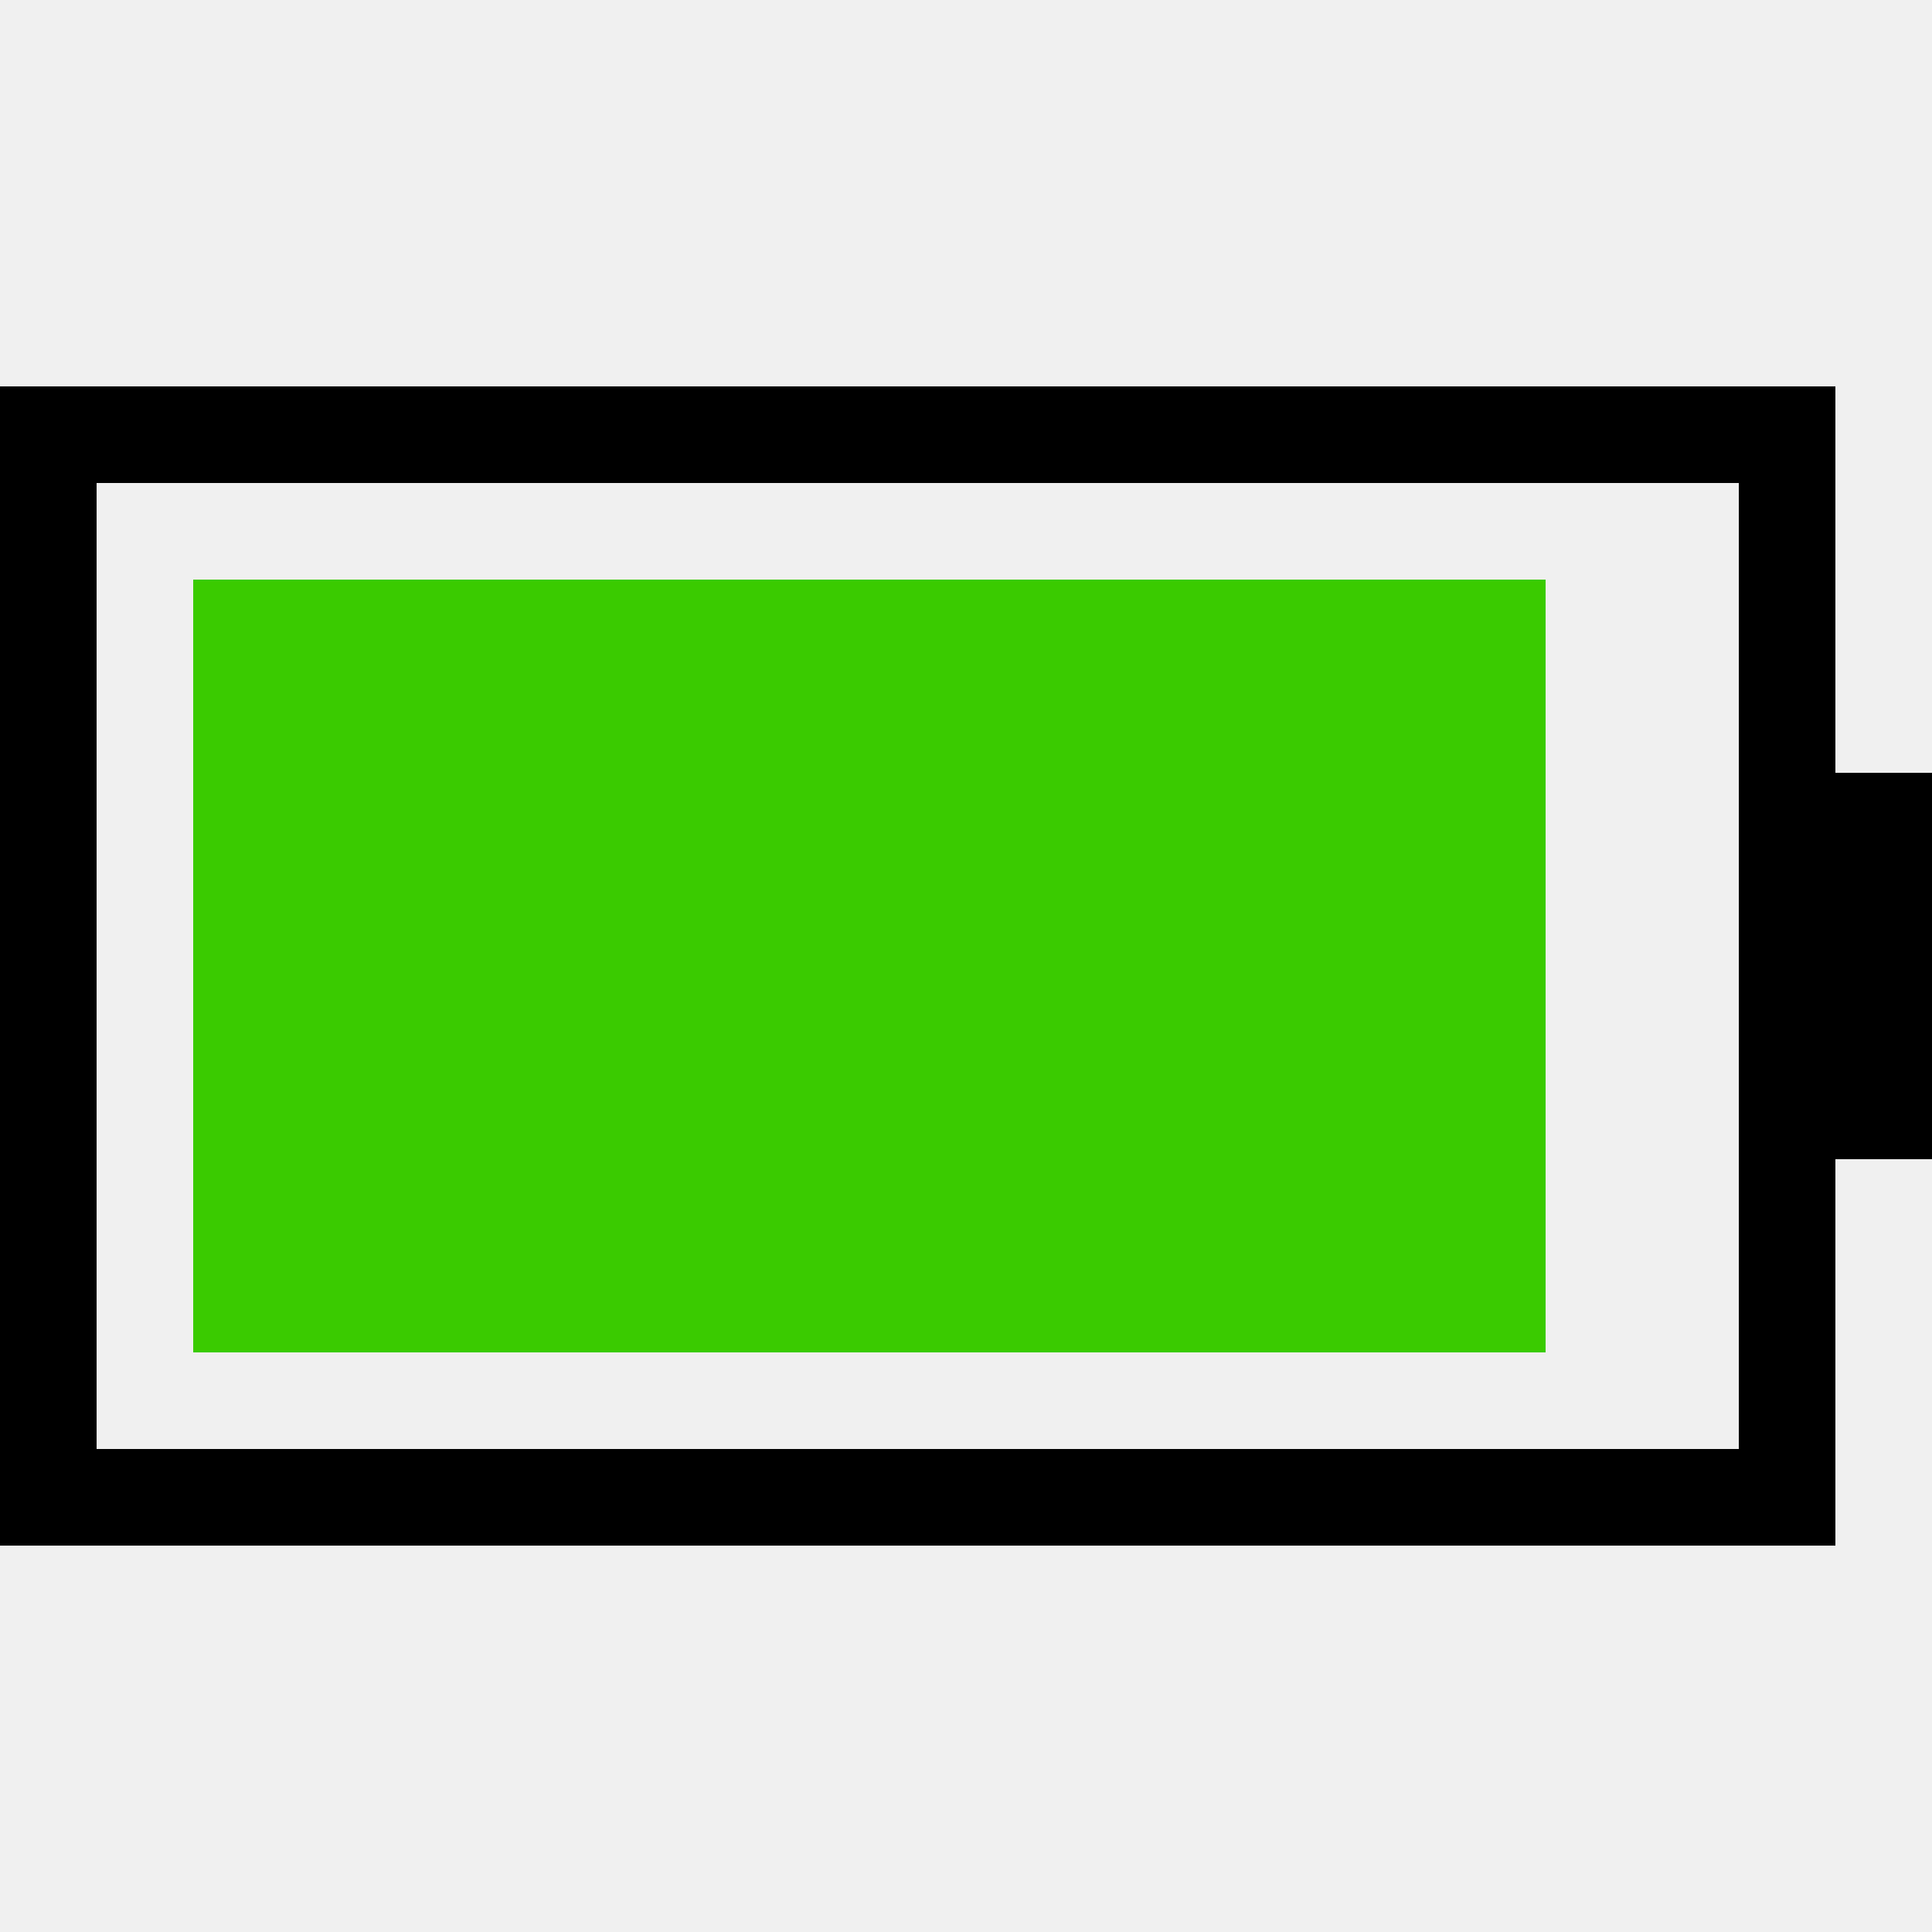
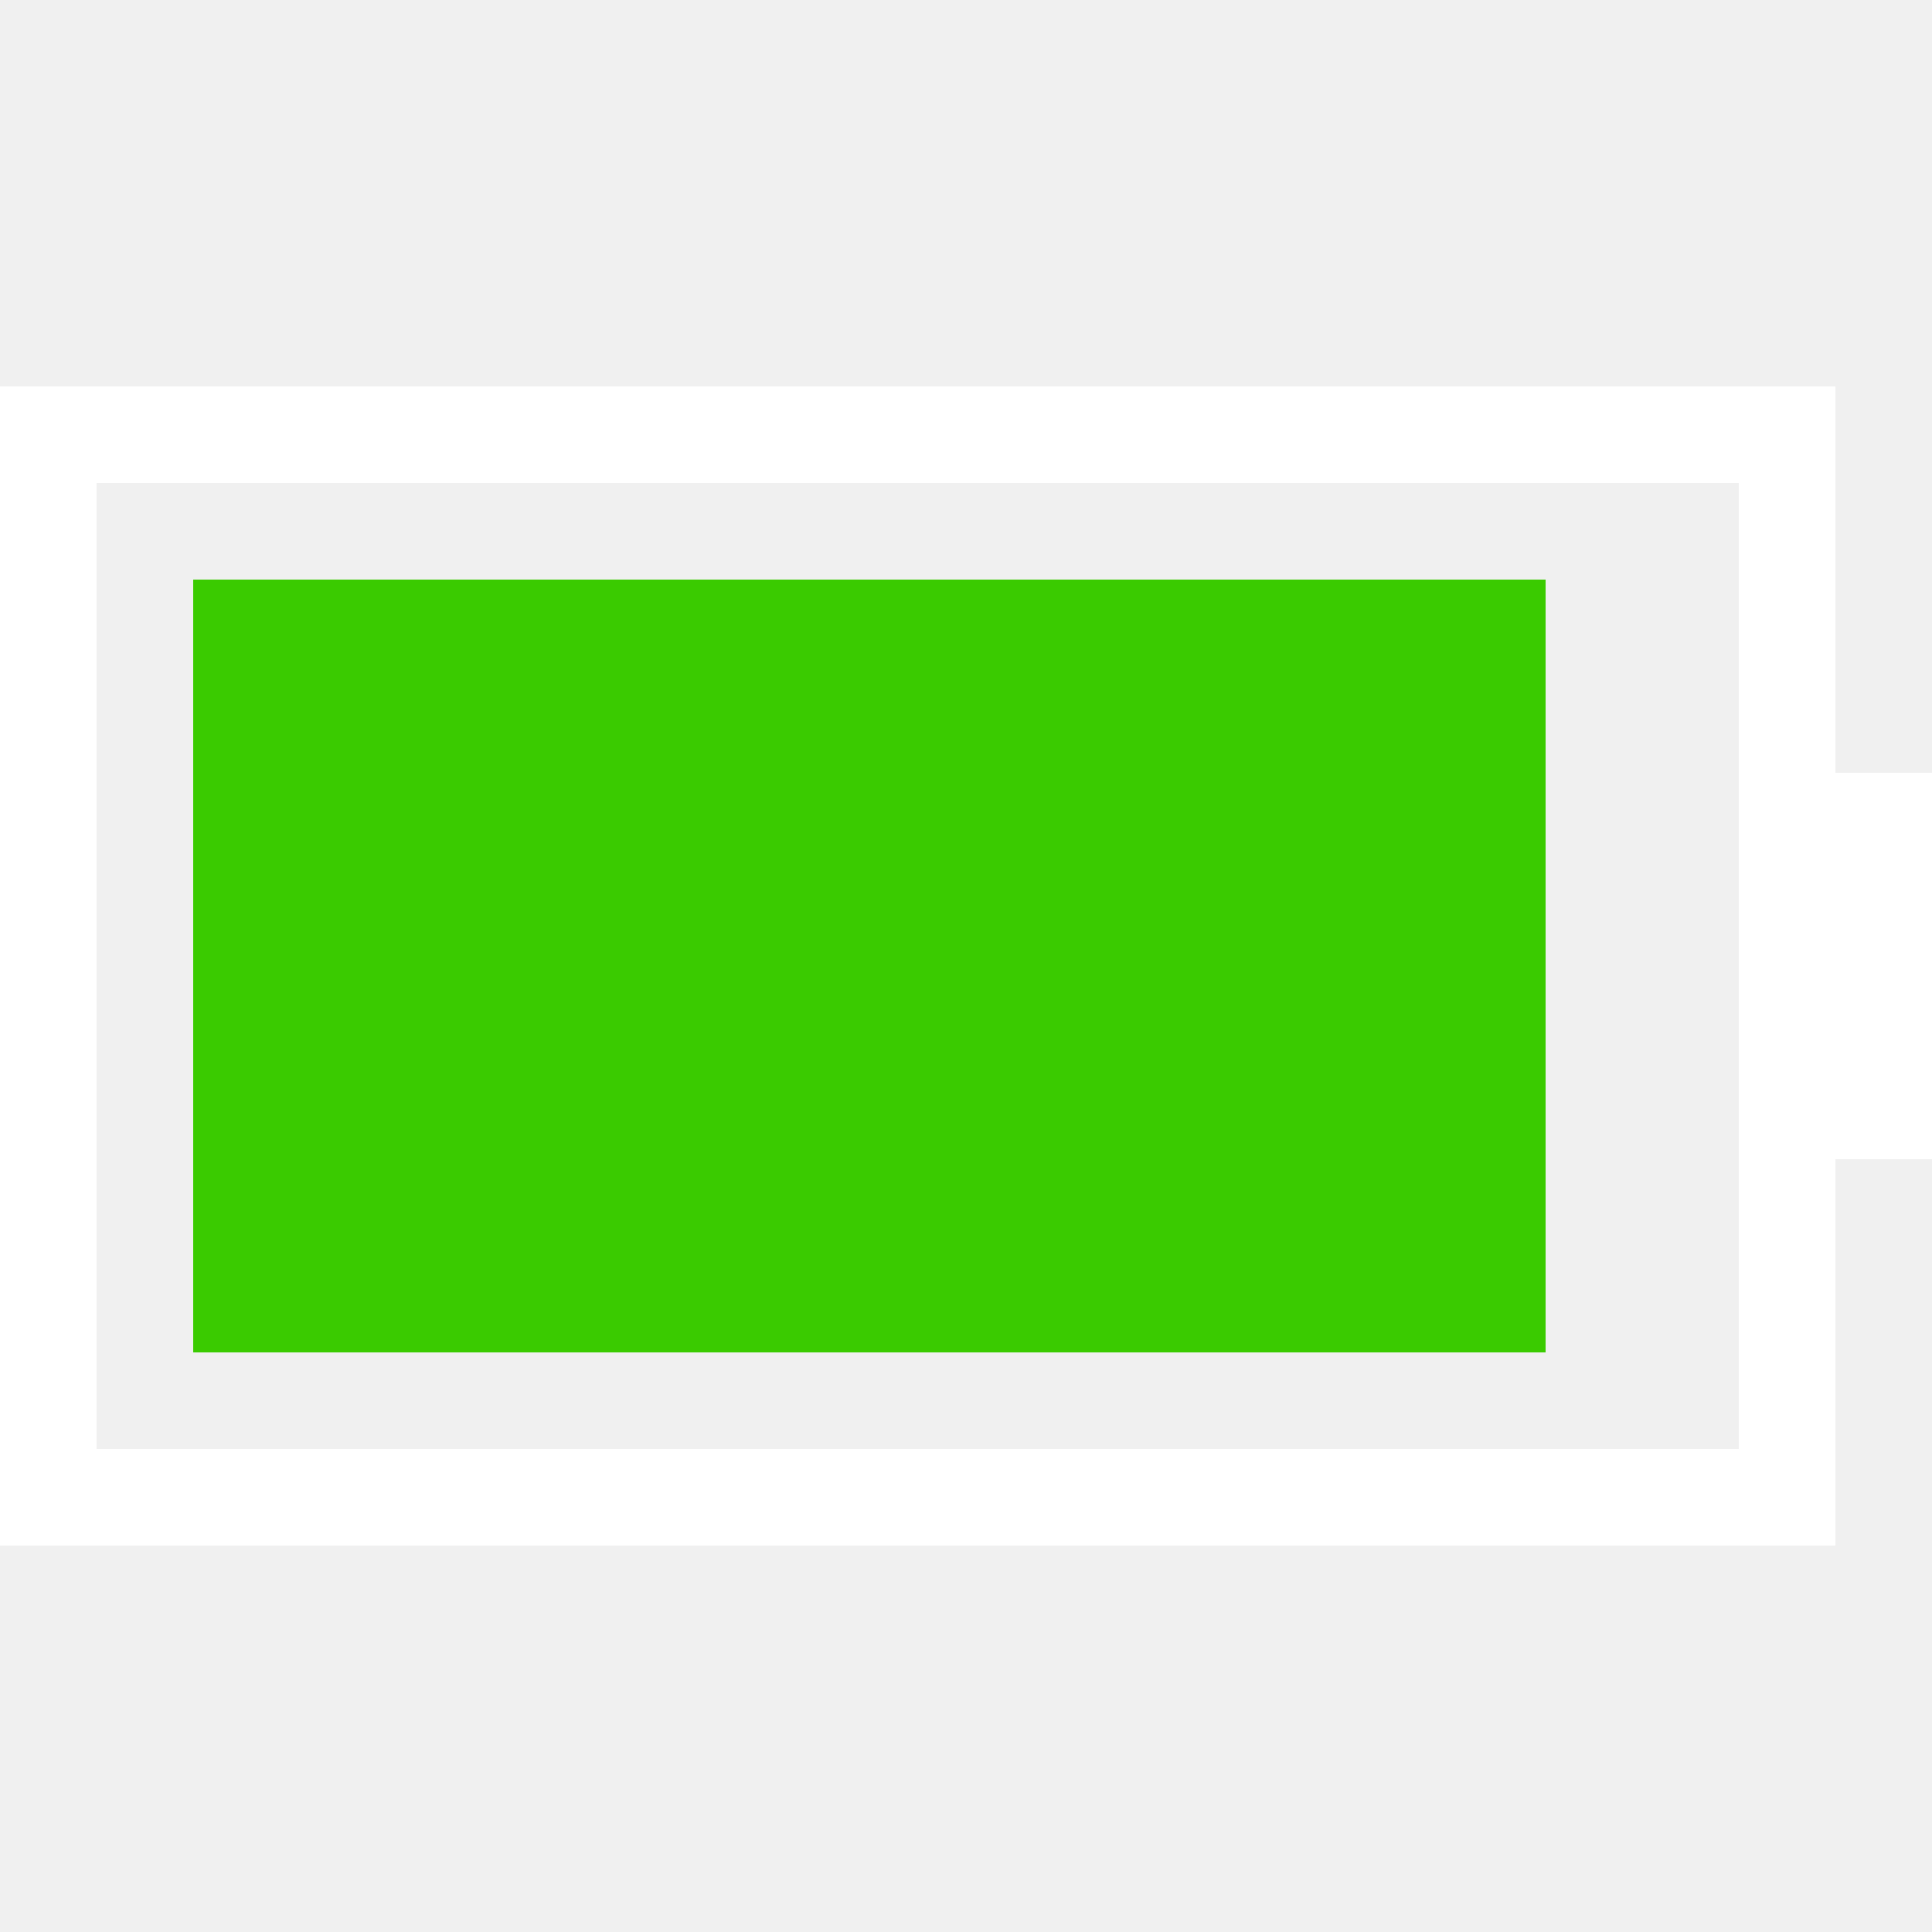
<svg xmlns="http://www.w3.org/2000/svg" width="20" height="20" viewBox="0 0 20 20">
  <g fill="none" fill-rule="evenodd">
    <polygon fill="#3ACB00" points="2 6 16 6 16 14 2 14" />
-     <path fill="#000" fill-rule="nonzero" d="M19,4 L0,4 L0,16 L19,16 L19,12 L20,12 L20,8 L19,8 L19,4 Z M18,5 L18,15 L1,15 L1,5 L18,5 Z" />
+     <path fill="#FFF" fill-rule="nonzero" d="M19,4 L-5.68434189e-14,4 L-5.68434189e-14,16 L19,16 L19,12 L20,12 L20,8 L19,8 L19,4 Z M18,5 L18,15 L1,15 L1,5 L18,5 Z" />
  </g>
</svg>
